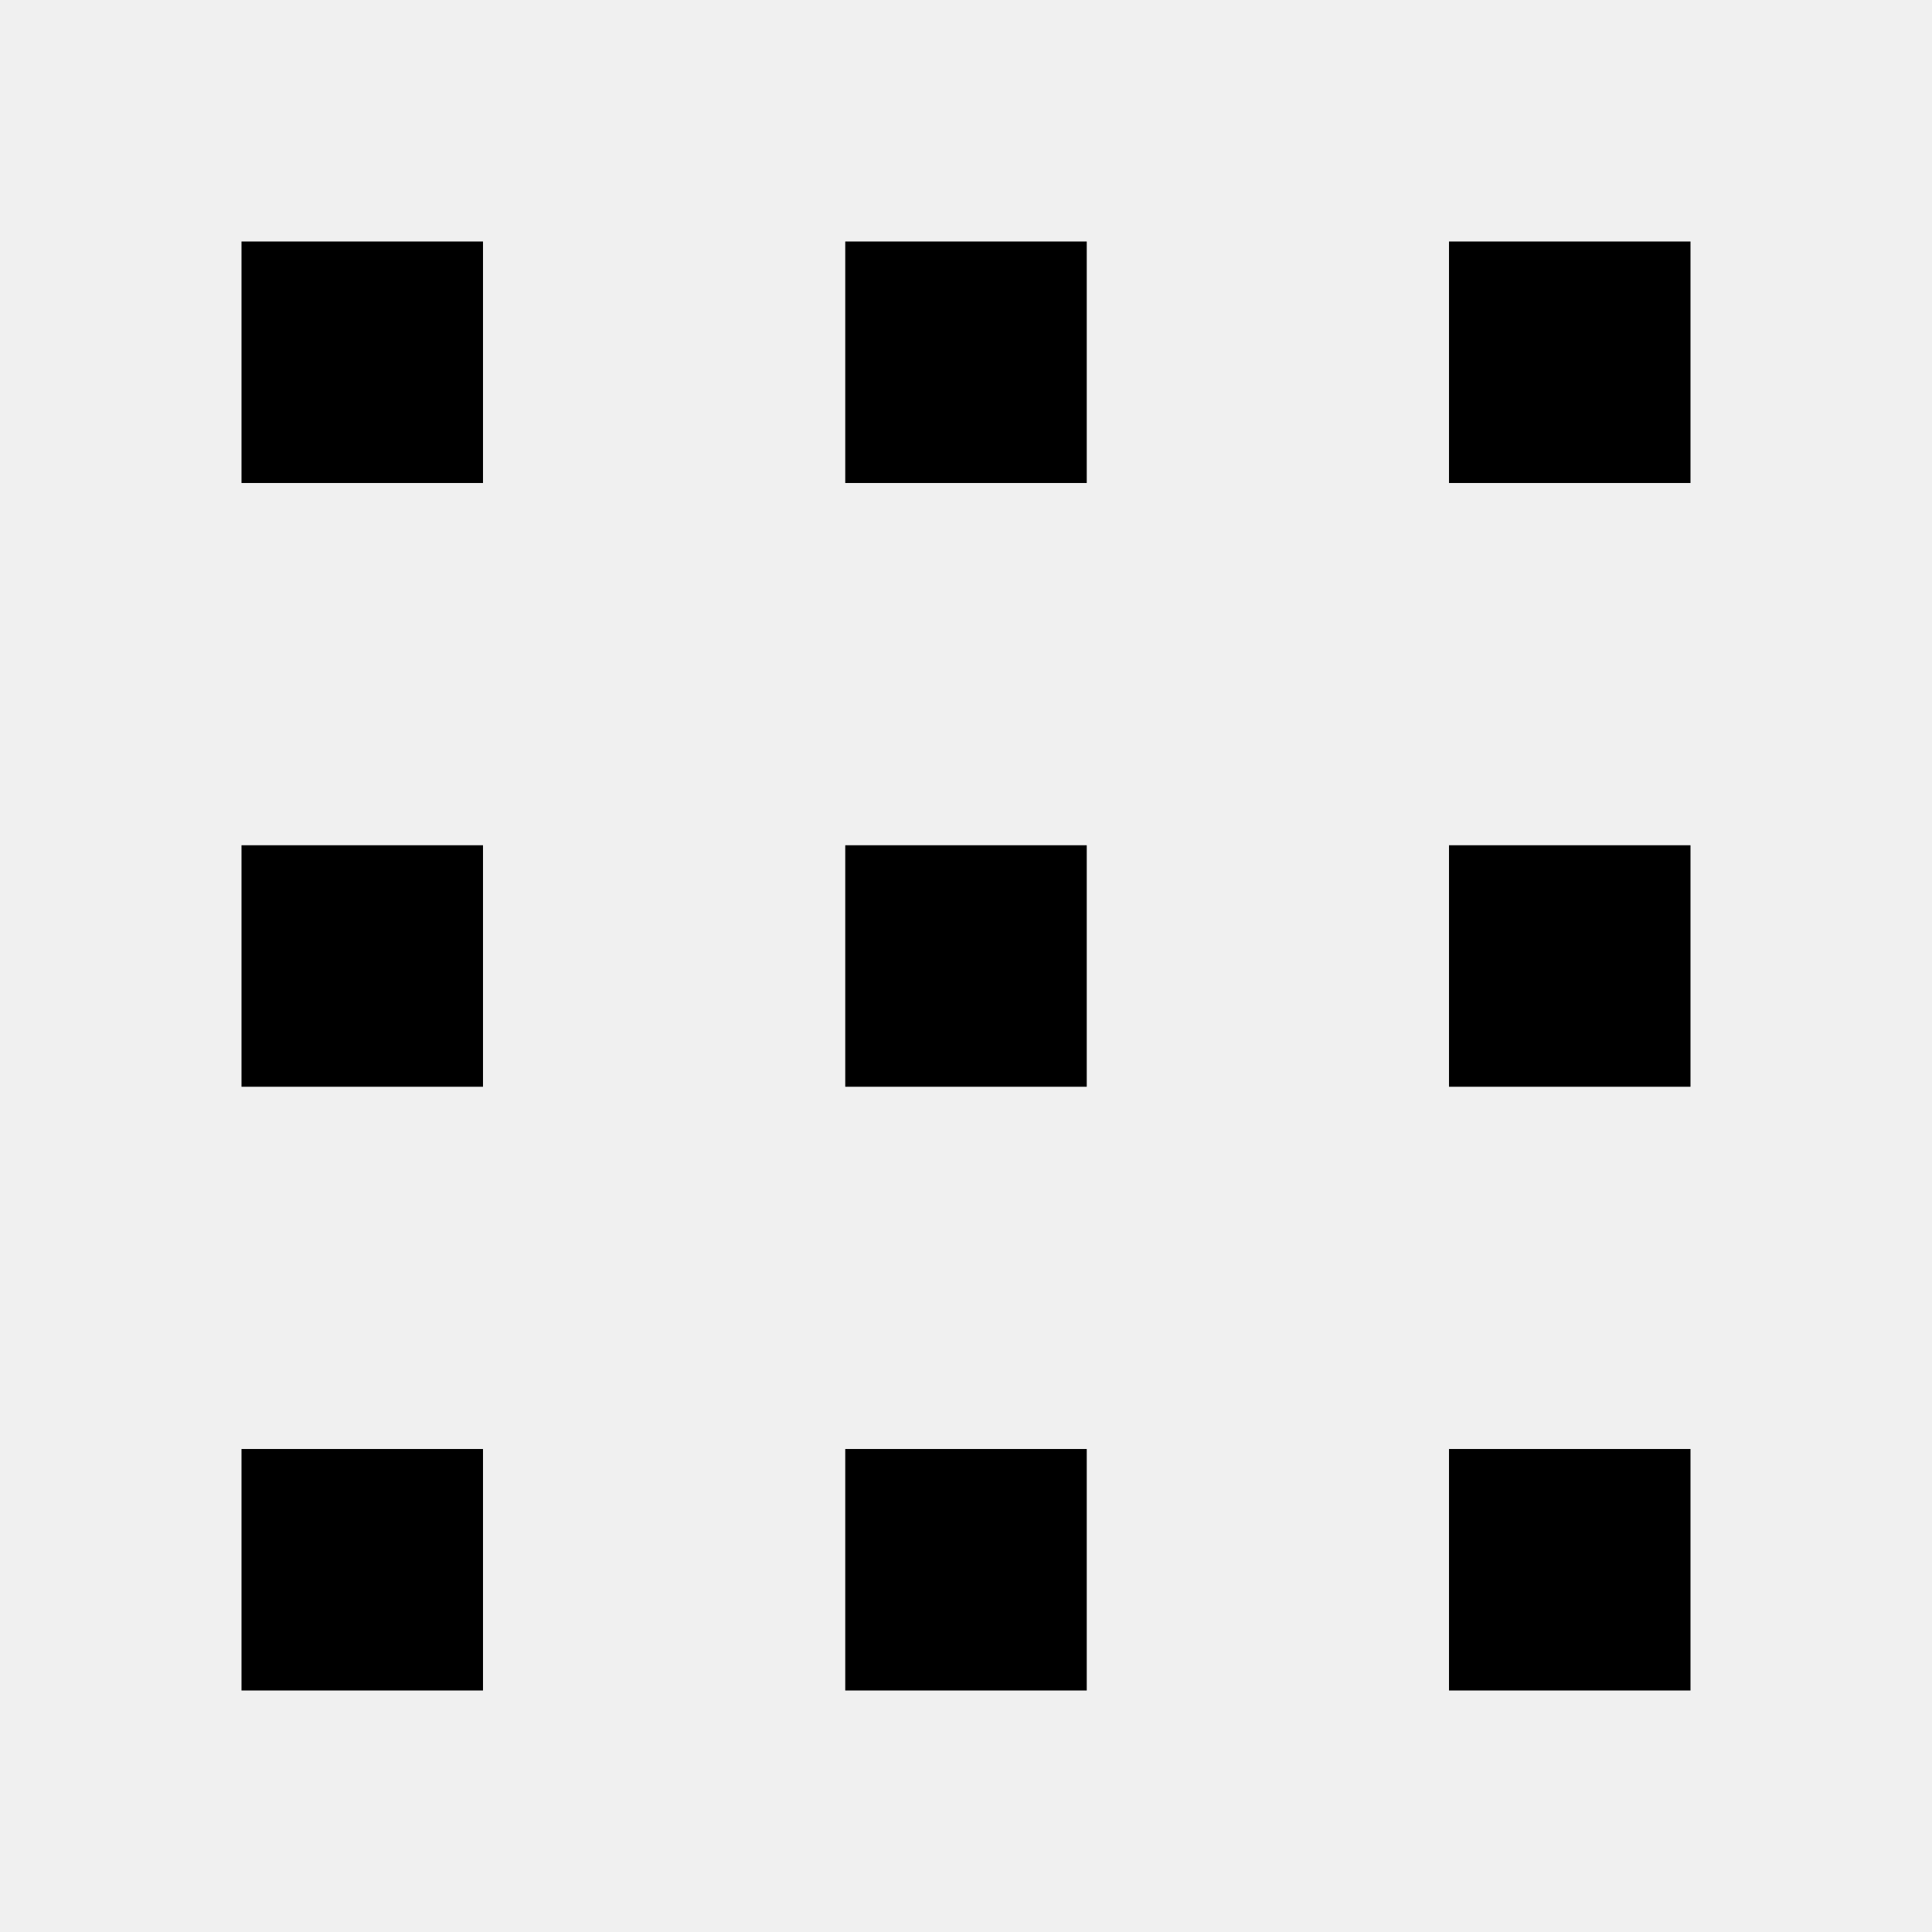
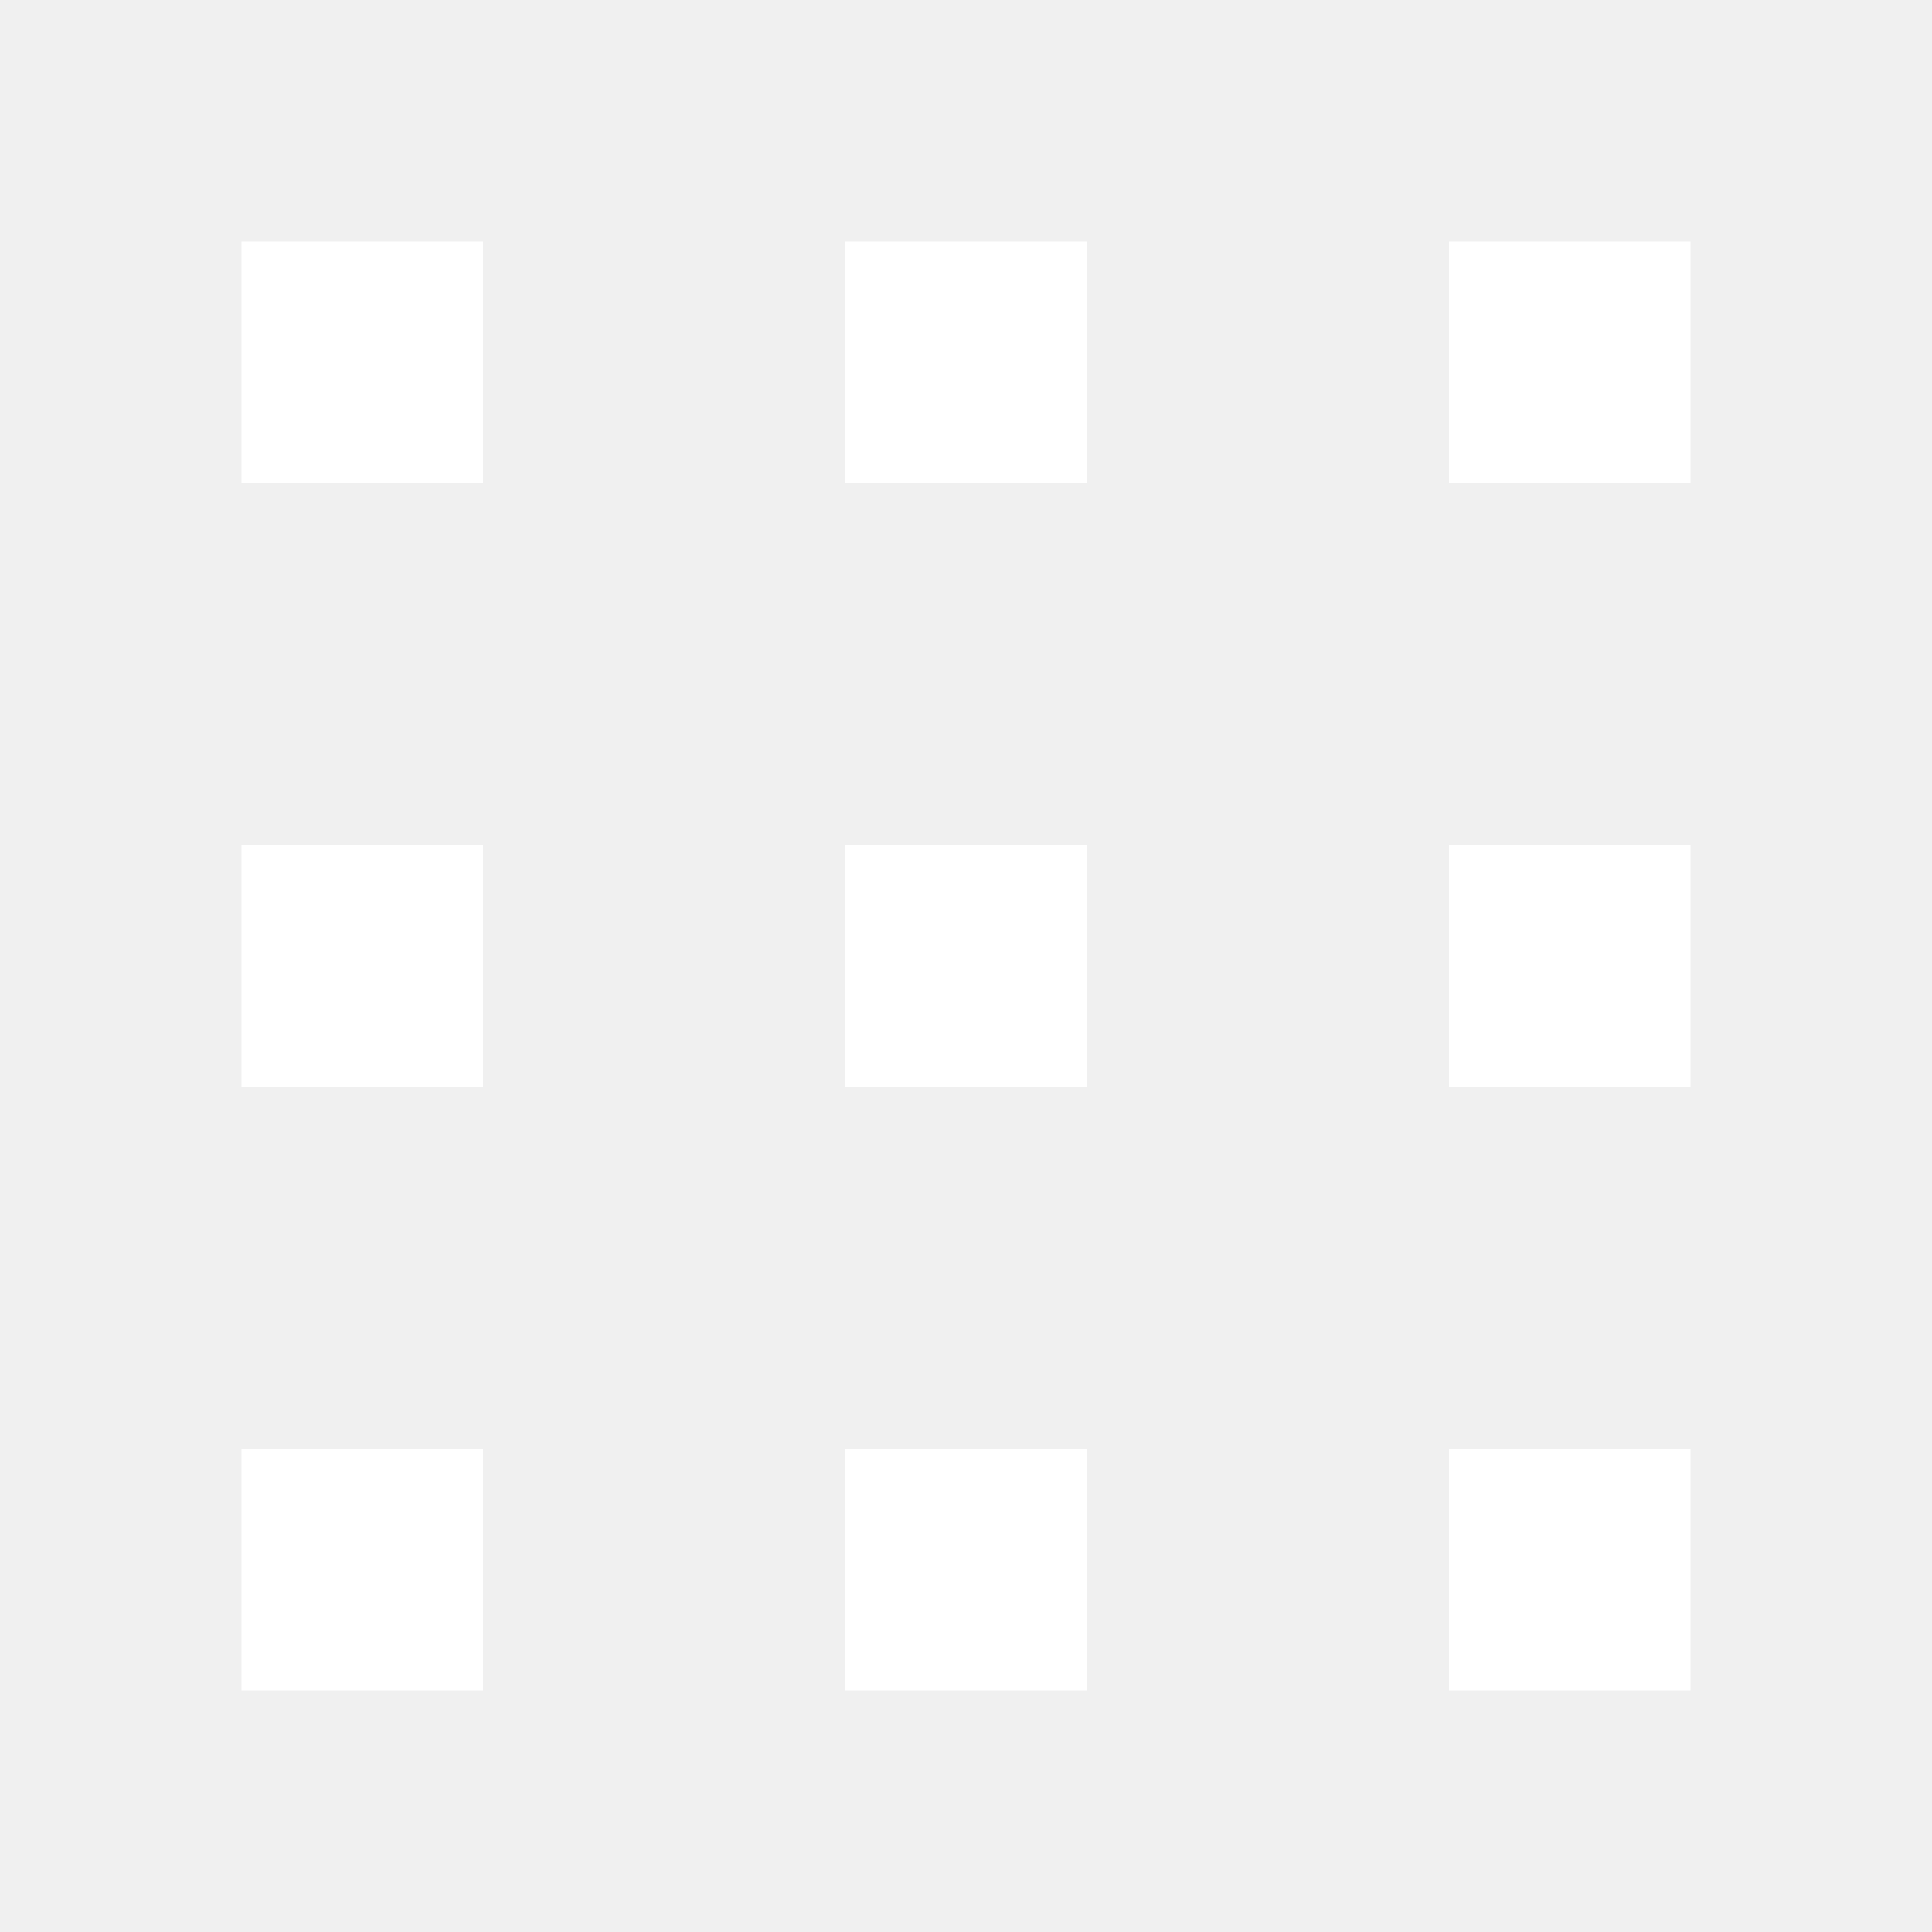
<svg xmlns="http://www.w3.org/2000/svg" focusable="false" preserveAspectRatio="xMidYMid meet" fill="currentColor" width="20" height="20" viewBox="0 0 32 32" aria-hidden="true">
-   <path d="M14 4H18V8H14zM4 4H8V8H4zM24 4H28V8H24zM14 14H18V18H14zM4 14H8V18H4zM24 14H28V18H24zM14 24H18V28H14zM4 24H8V28H4zM24 24H28V28H24z" />
+   <path d="M14 4H18V8H14zM4 4H8V8H4zM24 4H28V8H24zM14 14H18V18H14zM4 14H8V18H4zM24 14H28V18H24zM14 24H18V28H14zM4 24H8V28H4zM24 24H28V28H24z" fill="#fff" />
</svg>
